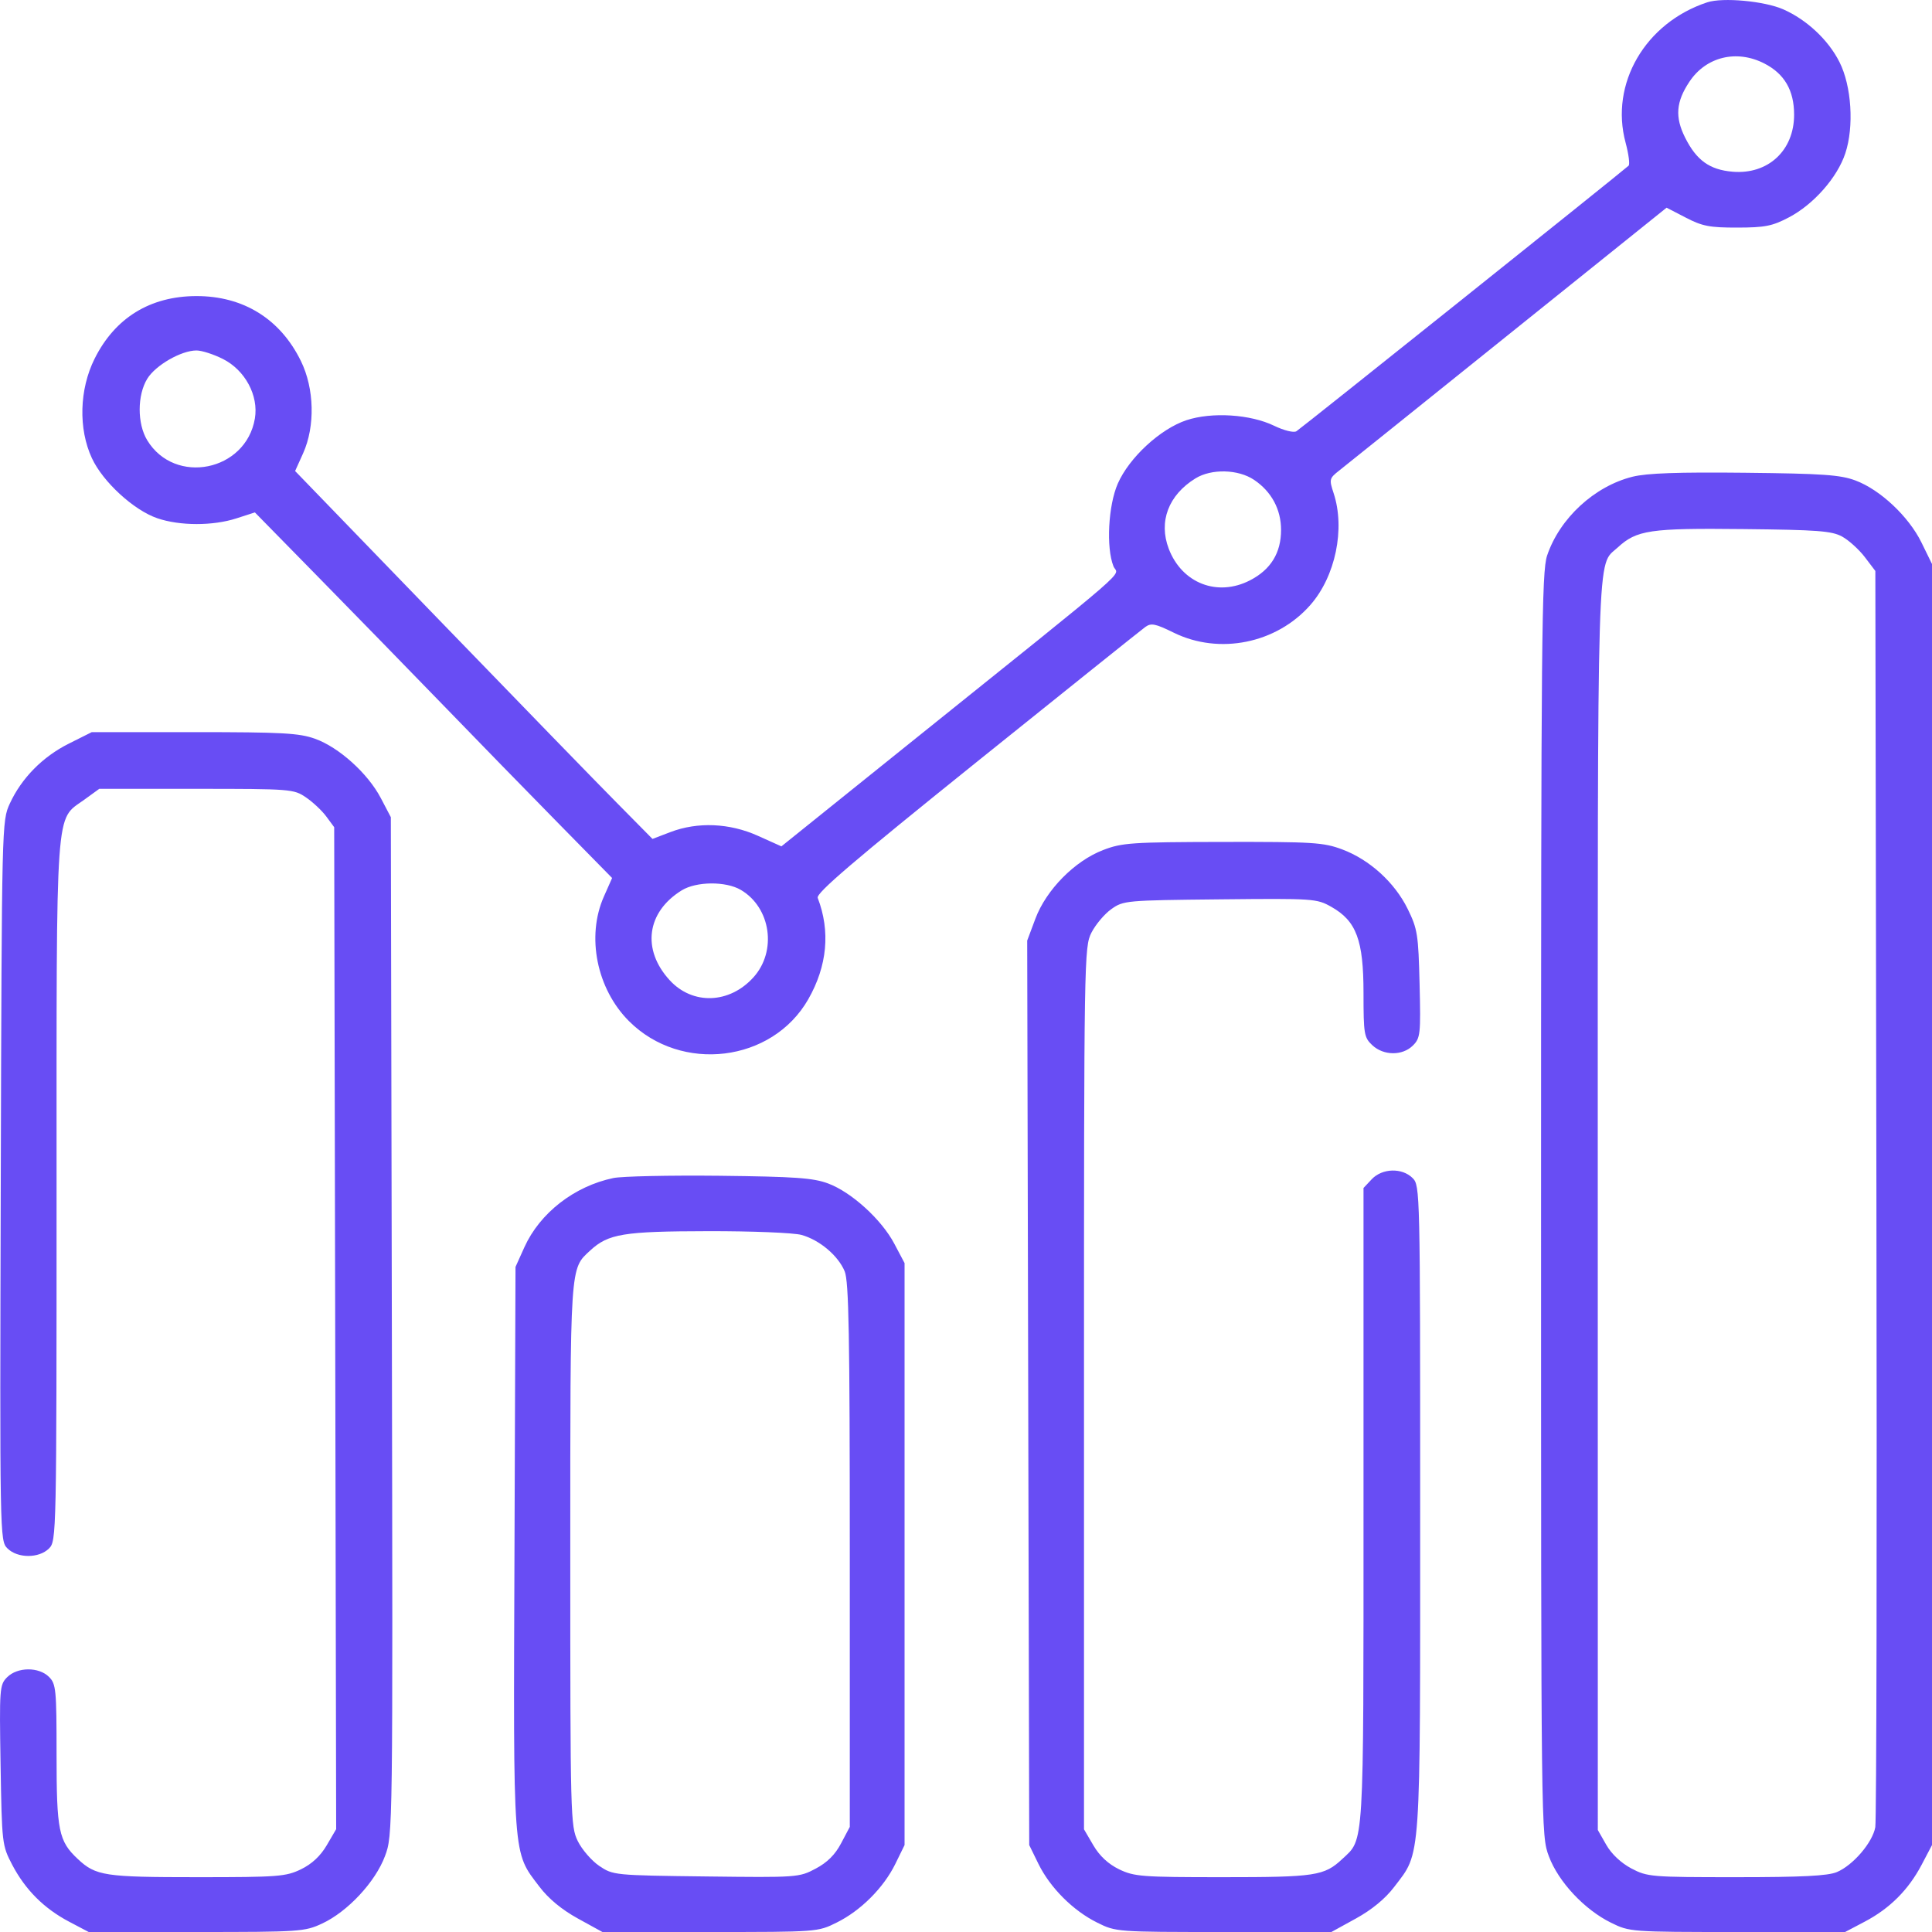
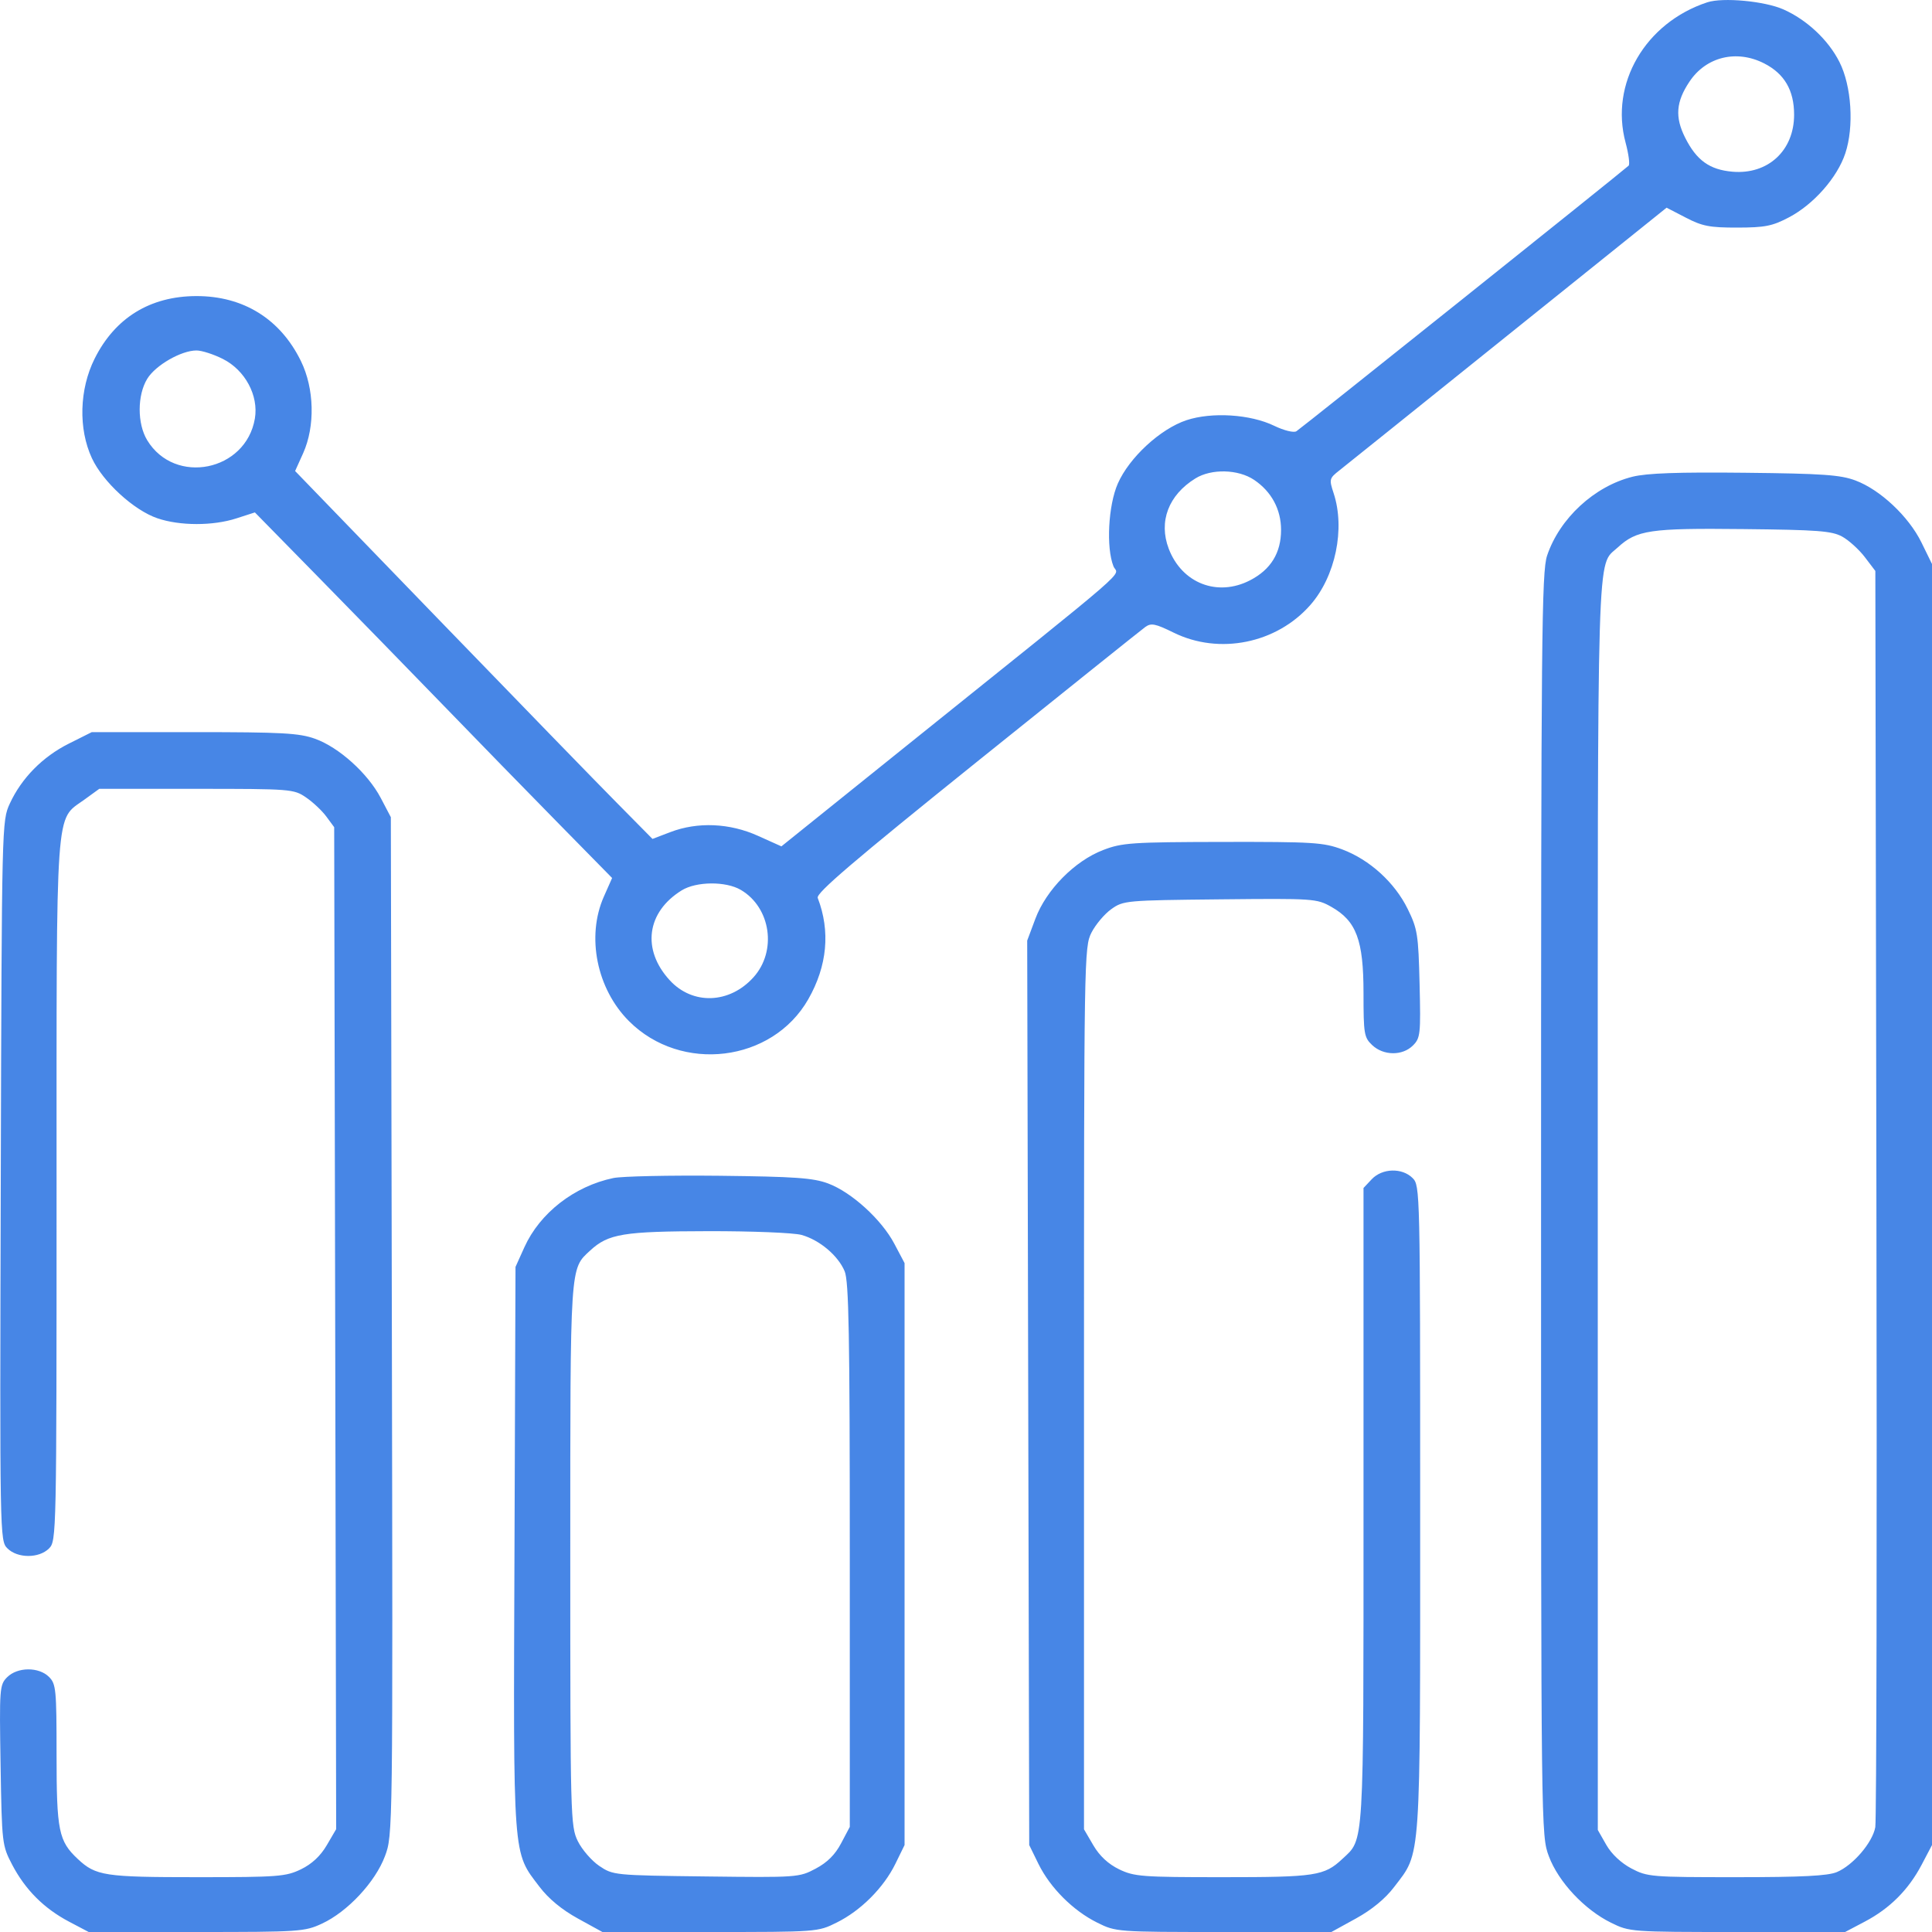
<svg xmlns="http://www.w3.org/2000/svg" width="40" height="40" viewBox="0 0 40 40" fill="none">
-   <path fill-rule="evenodd" clip-rule="evenodd" d="M35.347 0.048C34.063 0.471 33.327 1.734 33.656 2.953C33.719 3.189 33.748 3.404 33.718 3.431C33.553 3.58 26.923 8.88 26.84 8.929C26.784 8.963 26.583 8.913 26.382 8.816C25.888 8.576 25.089 8.526 24.564 8.7C24.023 8.88 23.379 9.474 23.143 10.012C22.945 10.462 22.899 11.338 23.053 11.724C23.145 11.955 23.623 11.541 18.743 15.461L16.178 17.523L15.693 17.305C15.107 17.04 14.444 17.012 13.881 17.227L13.509 17.369L12.784 16.635C12.384 16.232 10.72 14.518 9.084 12.827L6.11 9.752L6.276 9.384C6.527 8.825 6.509 8.044 6.23 7.475C5.804 6.604 5.039 6.128 4.065 6.13C3.109 6.132 2.381 6.58 1.959 7.426C1.642 8.06 1.62 8.879 1.903 9.487C2.131 9.978 2.771 10.564 3.258 10.73C3.723 10.889 4.409 10.89 4.896 10.732L5.277 10.609L6.567 11.924C7.277 12.648 8.438 13.838 9.147 14.57C9.856 15.303 10.94 16.414 11.555 17.04L12.673 18.178L12.502 18.564C12.136 19.391 12.355 20.474 13.022 21.141C14.104 22.224 15.988 21.995 16.734 20.689C17.128 19.999 17.195 19.281 16.93 18.59C16.892 18.492 17.671 17.827 20.224 15.774C22.064 14.295 23.632 13.039 23.711 12.982C23.832 12.894 23.917 12.91 24.301 13.099C25.244 13.562 26.428 13.323 27.128 12.527C27.65 11.934 27.855 10.946 27.61 10.207C27.517 9.924 27.522 9.903 27.727 9.742C27.844 9.649 29.418 8.387 31.223 6.936L34.505 4.3L34.903 4.506C35.243 4.683 35.398 4.713 35.969 4.712C36.541 4.711 36.695 4.681 37.038 4.5C37.549 4.232 38.039 3.676 38.205 3.175C38.389 2.622 38.335 1.78 38.084 1.284C37.854 0.827 37.408 0.409 36.922 0.194C36.533 0.022 35.669 -0.058 35.347 0.048ZM36.526 1.313C36.944 1.526 37.145 1.87 37.145 2.374C37.146 3.117 36.604 3.618 35.869 3.555C35.395 3.514 35.124 3.319 34.889 2.85C34.675 2.424 34.699 2.108 34.979 1.69C35.323 1.174 35.954 1.021 36.526 1.313ZM4.615 7.432C5.075 7.664 5.357 8.189 5.277 8.665C5.092 9.758 3.62 10.055 3.048 9.115C2.839 8.772 2.84 8.18 3.05 7.84C3.223 7.56 3.753 7.256 4.068 7.256C4.177 7.256 4.423 7.335 4.615 7.432ZM25.966 9.936C26.325 10.178 26.523 10.546 26.523 10.972C26.523 11.447 26.31 11.793 25.882 12.014C25.208 12.363 24.471 12.077 24.198 11.362C23.983 10.8 24.191 10.25 24.75 9.905C25.082 9.7 25.637 9.714 25.966 9.936ZM33.8 9.87C33.009 10.067 32.29 10.732 32.031 11.503C31.918 11.841 31.906 13.16 31.906 24.938C31.906 37.967 31.906 38 32.068 38.433C32.265 38.961 32.804 39.537 33.353 39.807C33.74 39.998 33.762 40 35.972 40H38.201L38.609 39.785C39.127 39.512 39.512 39.127 39.785 38.609L40 38.2V24.939V11.677L39.781 11.23C39.517 10.693 38.929 10.14 38.416 9.948C38.104 9.831 37.739 9.805 36.129 9.788C34.744 9.773 34.098 9.796 33.8 9.87ZM38.139 11.109C38.276 11.184 38.487 11.375 38.608 11.533L38.827 11.821L38.849 24.698C38.862 31.78 38.851 37.69 38.826 37.83C38.769 38.148 38.365 38.619 38.029 38.76C37.841 38.838 37.306 38.865 35.948 38.865C34.186 38.865 34.108 38.859 33.775 38.684C33.561 38.57 33.365 38.386 33.256 38.195L33.081 37.888L33.08 24.956C33.079 10.973 33.056 11.739 33.491 11.337C33.886 10.973 34.157 10.933 36.09 10.954C37.631 10.97 37.924 10.992 38.139 11.109ZM1.425 15.396C0.883 15.667 0.447 16.109 0.204 16.635C0.038 16.996 0.037 17.024 0.016 24.448C-0.005 31.833 -0.004 31.9 0.153 32.057C0.362 32.266 0.807 32.267 1.015 32.059C1.169 31.904 1.171 31.798 1.171 24.666C1.171 16.539 1.139 16.996 1.742 16.559L2.055 16.332H4.065C6.021 16.332 6.082 16.337 6.333 16.508C6.476 16.605 6.666 16.783 6.756 16.905L6.919 17.126L6.94 27.498L6.96 37.871L6.765 38.204C6.634 38.427 6.457 38.592 6.231 38.702C5.917 38.853 5.76 38.865 4.084 38.865C2.167 38.865 1.984 38.838 1.611 38.489C1.214 38.117 1.171 37.907 1.171 36.325C1.171 34.98 1.16 34.864 1.015 34.719C0.804 34.508 0.362 34.511 0.148 34.725C-0.009 34.882 -0.014 34.952 0.012 36.544C0.039 38.173 0.043 38.207 0.253 38.609C0.525 39.126 0.909 39.511 1.428 39.785L1.836 40H4.065C6.208 40 6.308 39.993 6.669 39.825C7.197 39.579 7.77 38.965 7.97 38.43C8.133 37.994 8.134 37.978 8.113 27.456L8.092 16.919L7.882 16.519C7.613 16.009 7.015 15.471 6.522 15.295C6.191 15.177 5.841 15.158 4.019 15.158L1.9 15.158L1.425 15.396ZM22.837 17.6C22.25 17.825 21.66 18.424 21.437 19.02L21.267 19.474L21.288 28.837L21.309 38.2L21.5 38.59C21.744 39.086 22.218 39.559 22.717 39.806C23.105 39.999 23.122 40 25.337 40H27.565L28.074 39.72C28.405 39.537 28.681 39.31 28.866 39.066C29.427 38.328 29.403 38.669 29.403 31.228C29.403 24.652 29.401 24.545 29.247 24.391C29.029 24.173 28.617 24.185 28.4 24.415L28.23 24.596V31.186C28.23 38.349 28.247 38.061 27.79 38.489C27.417 38.838 27.235 38.865 25.317 38.865C23.641 38.865 23.484 38.853 23.17 38.702C22.945 38.592 22.767 38.427 22.637 38.206L22.443 37.874V28.743C22.443 19.801 22.446 19.606 22.598 19.308C22.683 19.142 22.867 18.923 23.008 18.823C23.258 18.644 23.31 18.64 25.258 18.62C27.204 18.6 27.26 18.604 27.565 18.776C28.083 19.069 28.23 19.465 28.23 20.56C28.23 21.409 28.242 21.48 28.411 21.639C28.645 21.859 29.038 21.862 29.254 21.645C29.407 21.492 29.416 21.413 29.391 20.374C29.366 19.347 29.348 19.233 29.145 18.819C28.875 18.27 28.357 17.799 27.789 17.586C27.4 17.441 27.19 17.428 25.314 17.431C23.426 17.435 23.23 17.448 22.837 17.6ZM15.339 18.425C15.96 18.791 16.09 19.692 15.599 20.235C15.102 20.785 14.339 20.811 13.865 20.294C13.283 19.66 13.387 18.883 14.114 18.434C14.417 18.247 15.029 18.242 15.339 18.425ZM12.699 24.39C11.89 24.559 11.178 25.113 10.857 25.822L10.673 26.23L10.652 32.056C10.627 38.559 10.61 38.327 11.169 39.063C11.356 39.31 11.631 39.537 11.963 39.72L12.472 40H14.701C16.915 40 16.932 39.999 17.32 39.806C17.82 39.559 18.293 39.086 18.537 38.59L18.728 38.2V32.176V26.151L18.517 25.752C18.253 25.25 17.629 24.682 17.144 24.502C16.835 24.387 16.46 24.361 14.896 24.343C13.864 24.332 12.875 24.353 12.699 24.39ZM16.595 25.568C16.968 25.672 17.352 25.995 17.488 26.321C17.574 26.529 17.594 27.628 17.594 32.2V37.824L17.414 38.164C17.29 38.4 17.126 38.562 16.886 38.689C16.545 38.87 16.506 38.873 14.617 38.85C12.713 38.827 12.692 38.824 12.406 38.631C12.247 38.523 12.048 38.292 11.962 38.117C11.812 37.809 11.807 37.626 11.807 32.188C11.807 26.137 11.798 26.279 12.22 25.89C12.595 25.544 12.905 25.493 14.662 25.49C15.565 25.488 16.435 25.523 16.595 25.568Z" fill="#684DF4" />
+   <path fill-rule="evenodd" clip-rule="evenodd" d="M35.347 0.048C34.063 0.471 33.327 1.734 33.656 2.953C33.719 3.189 33.748 3.404 33.718 3.431C33.553 3.58 26.923 8.88 26.84 8.929C26.784 8.963 26.583 8.913 26.382 8.816C25.888 8.576 25.089 8.526 24.564 8.7C24.023 8.88 23.379 9.474 23.143 10.012C22.945 10.462 22.899 11.338 23.053 11.724C23.145 11.955 23.623 11.541 18.743 15.461L16.178 17.523L15.693 17.305C15.107 17.04 14.444 17.012 13.881 17.227L13.509 17.369L12.784 16.635C12.384 16.232 10.72 14.518 9.084 12.827L6.11 9.752L6.276 9.384C6.527 8.825 6.509 8.044 6.23 7.475C5.804 6.604 5.039 6.128 4.065 6.13C3.109 6.132 2.381 6.58 1.959 7.426C1.642 8.06 1.62 8.879 1.903 9.487C2.131 9.978 2.771 10.564 3.258 10.73C3.723 10.889 4.409 10.89 4.896 10.732L5.277 10.609L6.567 11.924C7.277 12.648 8.438 13.838 9.147 14.57C9.856 15.303 10.94 16.414 11.555 17.04L12.673 18.178L12.502 18.564C12.136 19.391 12.355 20.474 13.022 21.141C14.104 22.224 15.988 21.995 16.734 20.689C17.128 19.999 17.195 19.281 16.93 18.59C16.892 18.492 17.671 17.827 20.224 15.774C22.064 14.295 23.632 13.039 23.711 12.982C23.832 12.894 23.917 12.91 24.301 13.099C25.244 13.562 26.428 13.323 27.128 12.527C27.65 11.934 27.855 10.946 27.61 10.207C27.517 9.924 27.522 9.903 27.727 9.742C27.844 9.649 29.418 8.387 31.223 6.936L34.505 4.3L34.903 4.506C35.243 4.683 35.398 4.713 35.969 4.712C36.541 4.711 36.695 4.681 37.038 4.5C37.549 4.232 38.039 3.676 38.205 3.175C38.389 2.622 38.335 1.78 38.084 1.284C37.854 0.827 37.408 0.409 36.922 0.194C36.533 0.022 35.669 -0.058 35.347 0.048ZM36.526 1.313C36.944 1.526 37.145 1.87 37.145 2.374C37.146 3.117 36.604 3.618 35.869 3.555C35.395 3.514 35.124 3.319 34.889 2.85C34.675 2.424 34.699 2.108 34.979 1.69C35.323 1.174 35.954 1.021 36.526 1.313ZM4.615 7.432C5.075 7.664 5.357 8.189 5.277 8.665C5.092 9.758 3.62 10.055 3.048 9.115C2.839 8.772 2.84 8.18 3.05 7.84C3.223 7.56 3.753 7.256 4.068 7.256C4.177 7.256 4.423 7.335 4.615 7.432ZM25.966 9.936C26.325 10.178 26.523 10.546 26.523 10.972C26.523 11.447 26.31 11.793 25.882 12.014C25.208 12.363 24.471 12.077 24.198 11.362C23.983 10.8 24.191 10.25 24.75 9.905C25.082 9.7 25.637 9.714 25.966 9.936ZM33.8 9.87C33.009 10.067 32.29 10.732 32.031 11.503C31.918 11.841 31.906 13.16 31.906 24.938C31.906 37.967 31.906 38 32.068 38.433C32.265 38.961 32.804 39.537 33.353 39.807C33.74 39.998 33.762 40 35.972 40H38.201L38.609 39.785C39.127 39.512 39.512 39.127 39.785 38.609L40 38.2V24.939V11.677L39.781 11.23C39.517 10.693 38.929 10.14 38.416 9.948C38.104 9.831 37.739 9.805 36.129 9.788C34.744 9.773 34.098 9.796 33.8 9.87ZM38.139 11.109C38.276 11.184 38.487 11.375 38.608 11.533L38.827 11.821L38.849 24.698C38.862 31.78 38.851 37.69 38.826 37.83C38.769 38.148 38.365 38.619 38.029 38.76C37.841 38.838 37.306 38.865 35.948 38.865C34.186 38.865 34.108 38.859 33.775 38.684C33.561 38.57 33.365 38.386 33.256 38.195L33.081 37.888L33.08 24.956C33.079 10.973 33.056 11.739 33.491 11.337C33.886 10.973 34.157 10.933 36.09 10.954C37.631 10.97 37.924 10.992 38.139 11.109ZM1.425 15.396C0.883 15.667 0.447 16.109 0.204 16.635C0.038 16.996 0.037 17.024 0.016 24.448C-0.005 31.833 -0.004 31.9 0.153 32.057C0.362 32.266 0.807 32.267 1.015 32.059C1.169 31.904 1.171 31.798 1.171 24.666C1.171 16.539 1.139 16.996 1.742 16.559L2.055 16.332H4.065C6.021 16.332 6.082 16.337 6.333 16.508C6.476 16.605 6.666 16.783 6.756 16.905L6.919 17.126L6.94 27.498L6.96 37.871L6.765 38.204C6.634 38.427 6.457 38.592 6.231 38.702C5.917 38.853 5.76 38.865 4.084 38.865C2.167 38.865 1.984 38.838 1.611 38.489C1.214 38.117 1.171 37.907 1.171 36.325C1.171 34.98 1.16 34.864 1.015 34.719C0.804 34.508 0.362 34.511 0.148 34.725C-0.009 34.882 -0.014 34.952 0.012 36.544C0.039 38.173 0.043 38.207 0.253 38.609C0.525 39.126 0.909 39.511 1.428 39.785L1.836 40H4.065C6.208 40 6.308 39.993 6.669 39.825C7.197 39.579 7.77 38.965 7.97 38.43C8.133 37.994 8.134 37.978 8.113 27.456L8.092 16.919L7.882 16.519C7.613 16.009 7.015 15.471 6.522 15.295C6.191 15.177 5.841 15.158 4.019 15.158L1.9 15.158L1.425 15.396ZM22.837 17.6C22.25 17.825 21.66 18.424 21.437 19.02L21.267 19.474L21.288 28.837L21.309 38.2L21.5 38.59C21.744 39.086 22.218 39.559 22.717 39.806C23.105 39.999 23.122 40 25.337 40H27.565L28.074 39.72C28.405 39.537 28.681 39.31 28.866 39.066C29.427 38.328 29.403 38.669 29.403 31.228C29.403 24.652 29.401 24.545 29.247 24.391C29.029 24.173 28.617 24.185 28.4 24.415L28.23 24.596V31.186C28.23 38.349 28.247 38.061 27.79 38.489C27.417 38.838 27.235 38.865 25.317 38.865C23.641 38.865 23.484 38.853 23.17 38.702C22.945 38.592 22.767 38.427 22.637 38.206L22.443 37.874V28.743C22.443 19.801 22.446 19.606 22.598 19.308C22.683 19.142 22.867 18.923 23.008 18.823C23.258 18.644 23.31 18.64 25.258 18.62C27.204 18.6 27.26 18.604 27.565 18.776C28.083 19.069 28.23 19.465 28.23 20.56C28.23 21.409 28.242 21.48 28.411 21.639C28.645 21.859 29.038 21.862 29.254 21.645C29.407 21.492 29.416 21.413 29.391 20.374C29.366 19.347 29.348 19.233 29.145 18.819C28.875 18.27 28.357 17.799 27.789 17.586C27.4 17.441 27.19 17.428 25.314 17.431C23.426 17.435 23.23 17.448 22.837 17.6ZM15.339 18.425C15.96 18.791 16.09 19.692 15.599 20.235C15.102 20.785 14.339 20.811 13.865 20.294C13.283 19.66 13.387 18.883 14.114 18.434C14.417 18.247 15.029 18.242 15.339 18.425ZM12.699 24.39C11.89 24.559 11.178 25.113 10.857 25.822L10.673 26.23L10.652 32.056C10.627 38.559 10.61 38.327 11.169 39.063C11.356 39.31 11.631 39.537 11.963 39.72L12.472 40H14.701C16.915 40 16.932 39.999 17.32 39.806C17.82 39.559 18.293 39.086 18.537 38.59L18.728 38.2V32.176V26.151L18.517 25.752C18.253 25.25 17.629 24.682 17.144 24.502C16.835 24.387 16.46 24.361 14.896 24.343C13.864 24.332 12.875 24.353 12.699 24.39ZM16.595 25.568C16.968 25.672 17.352 25.995 17.488 26.321C17.574 26.529 17.594 27.628 17.594 32.2V37.824L17.414 38.164C17.29 38.4 17.126 38.562 16.886 38.689C16.545 38.87 16.506 38.873 14.617 38.85C12.713 38.827 12.692 38.824 12.406 38.631C12.247 38.523 12.048 38.292 11.962 38.117C11.812 37.809 11.807 37.626 11.807 32.188C11.807 26.137 11.798 26.279 12.22 25.89C12.595 25.544 12.905 25.493 14.662 25.49C15.565 25.488 16.435 25.523 16.595 25.568Z" fill="#4786E6" />
</svg>
